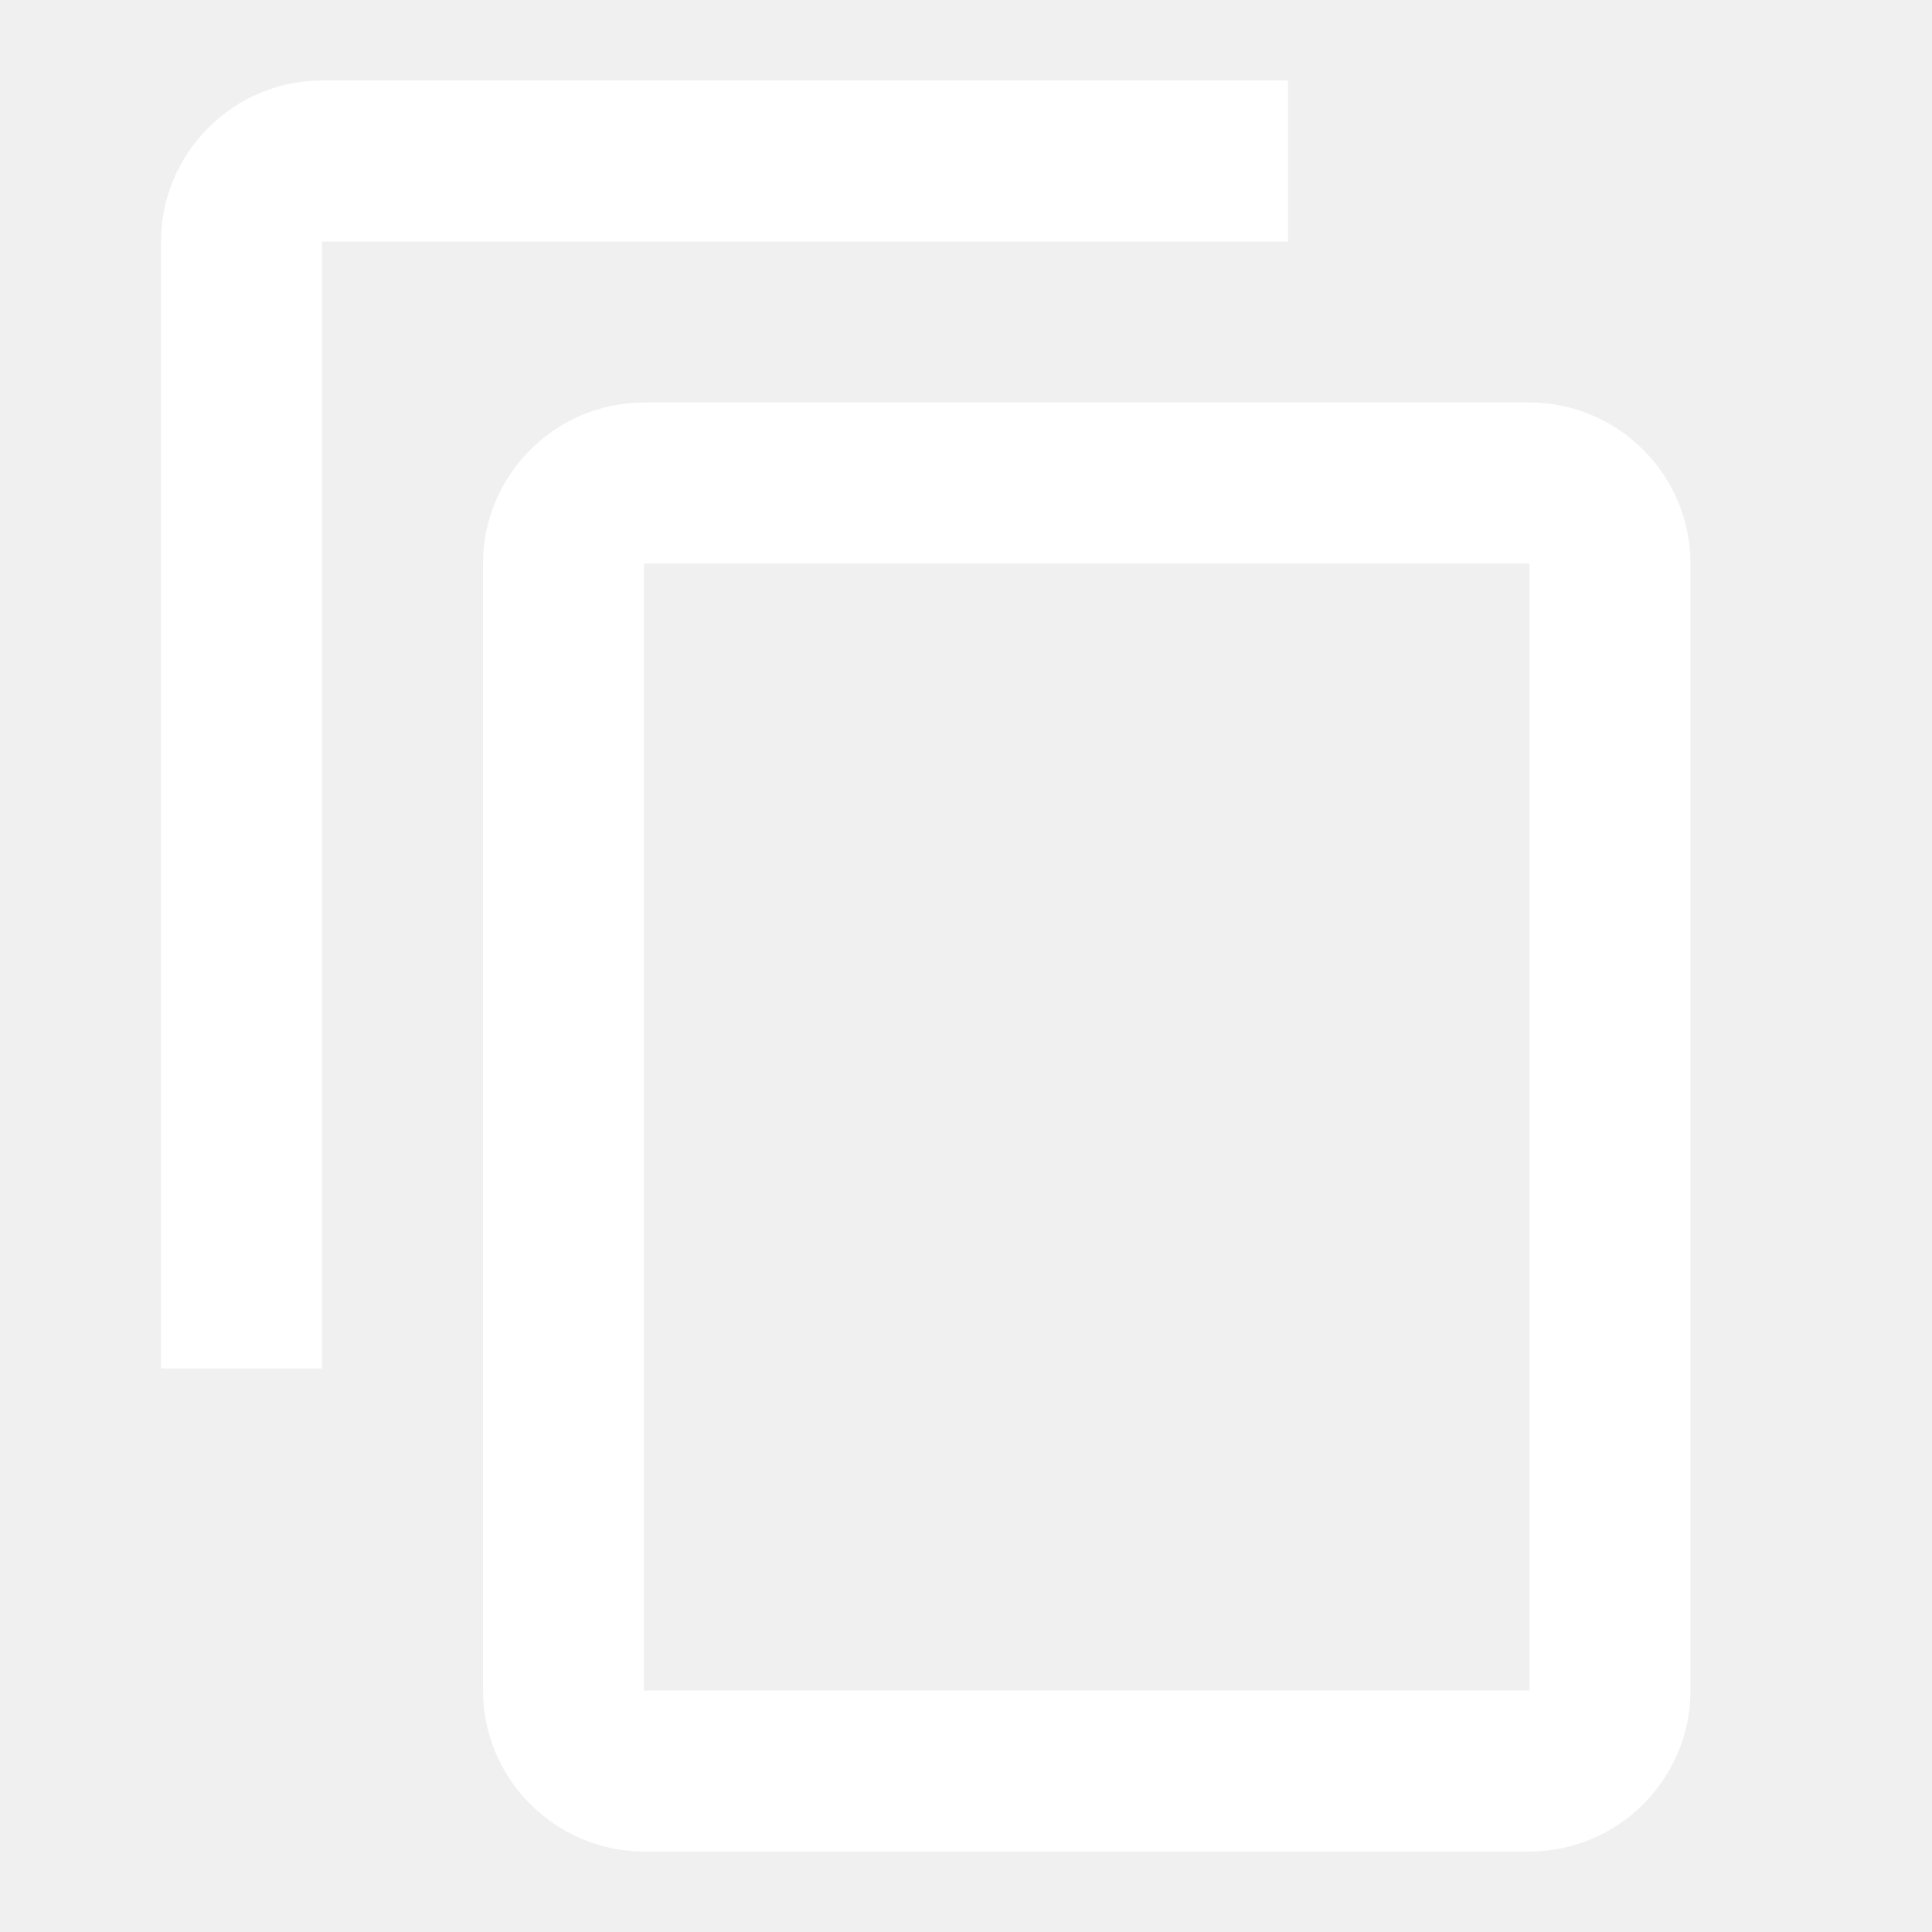
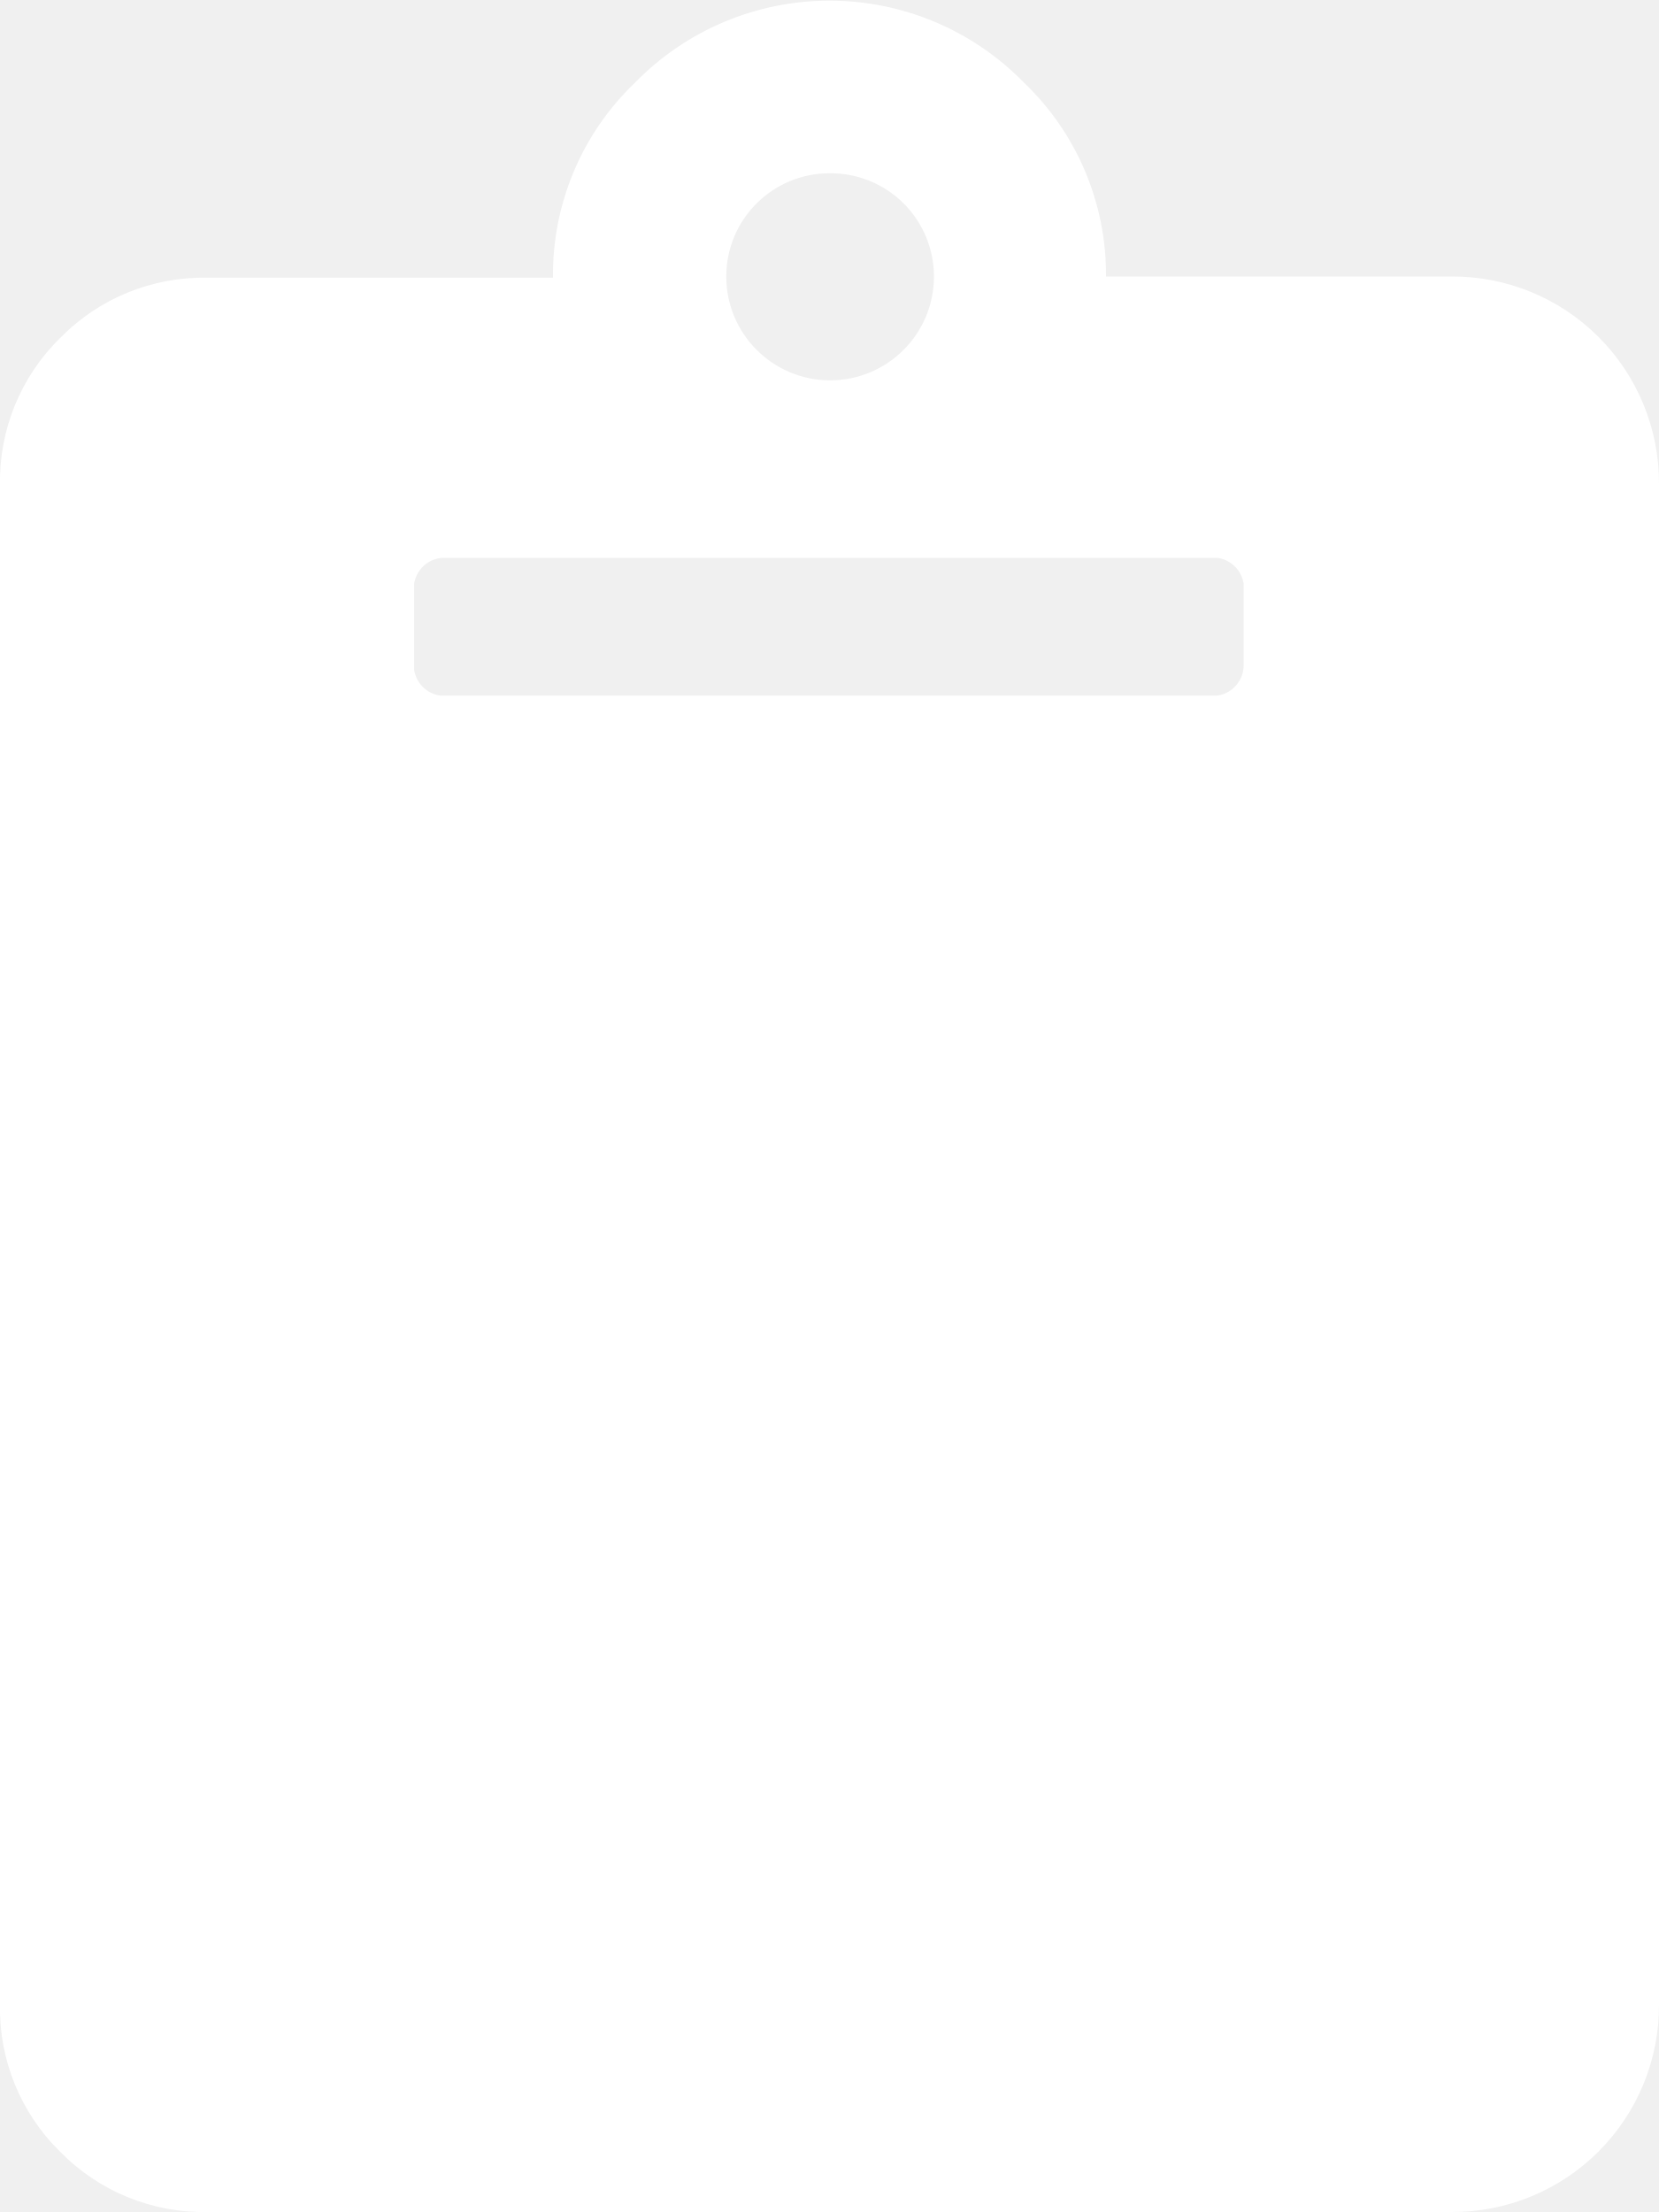
- <svg xmlns="http://www.w3.org/2000/svg" viewBox="0 0 24 24" width="24" height="24" fill="#ffffff">
-   <path d="M16 1H4c-1.1 0-2 .9-2 2v14h2V3h12V1zm3 4H8c-1.1 0-2 .9-2 2v14c0 1.1.9 2 2 2h11c1.1 0 2-.9 2-2V7c0-1.1-.9-2-2-2zm0 16H8V7h11v14z " />
+ <svg xmlns="http://www.w3.org/2000/svg" id="Layer_1" data-name="Layer 1" viewBox="0 0 13.5 18">
+   <defs>
+     <style>.cls-1{fill:#fff;}</style>
+   </defs>
+   <g id="Visual">
+     <g id="Index-lingue-globali-start-phase">
+       <g id="_-g-sidebar" data-name="-g-sidebar">
+         <g id="CTAs-Copy">
+           <g id="Group">
+             <g id="copyto">
+               <path id="copy" class="cls-1" d="M13.5,4.19V16.56a1.68,1.68,0,0,1-1.69,1.69H1.69a1.63,1.63,0,0,1-1.2-.49A1.63,1.63,0,0,1,0,16.56V4.19A1.63,1.63,0,0,1,.49,3a1.63,1.63,0,0,1,1.2-.49H4.5A2.16,2.16,0,0,1,5.17.92a2.21,2.21,0,0,1,3.16,0A2.16,2.16,0,0,1,9,2.5h2.81A1.68,1.68,0,0,1,13.5,4.19ZM6.75,1.66a0.84,0.84,0,0,0-.84.84,0.84,0.84,0,1,0,1.69,0A0.84,0.84,0,0,0,6.75,1.66Zm3.37,4V5a0.25,0.25,0,0,0-.21-0.21H3.59A0.25,0.25,0,0,0,3.37,5v0.7a0.25,0.25,0,0,0,.21.21H9.91A0.25,0.25,0,0,0,10.12,5.66Z" transform="translate(0 -0.25)" />
+             </g>
+           </g>
+         </g>
+       </g>
+     </g>
+   </g>
</svg>
